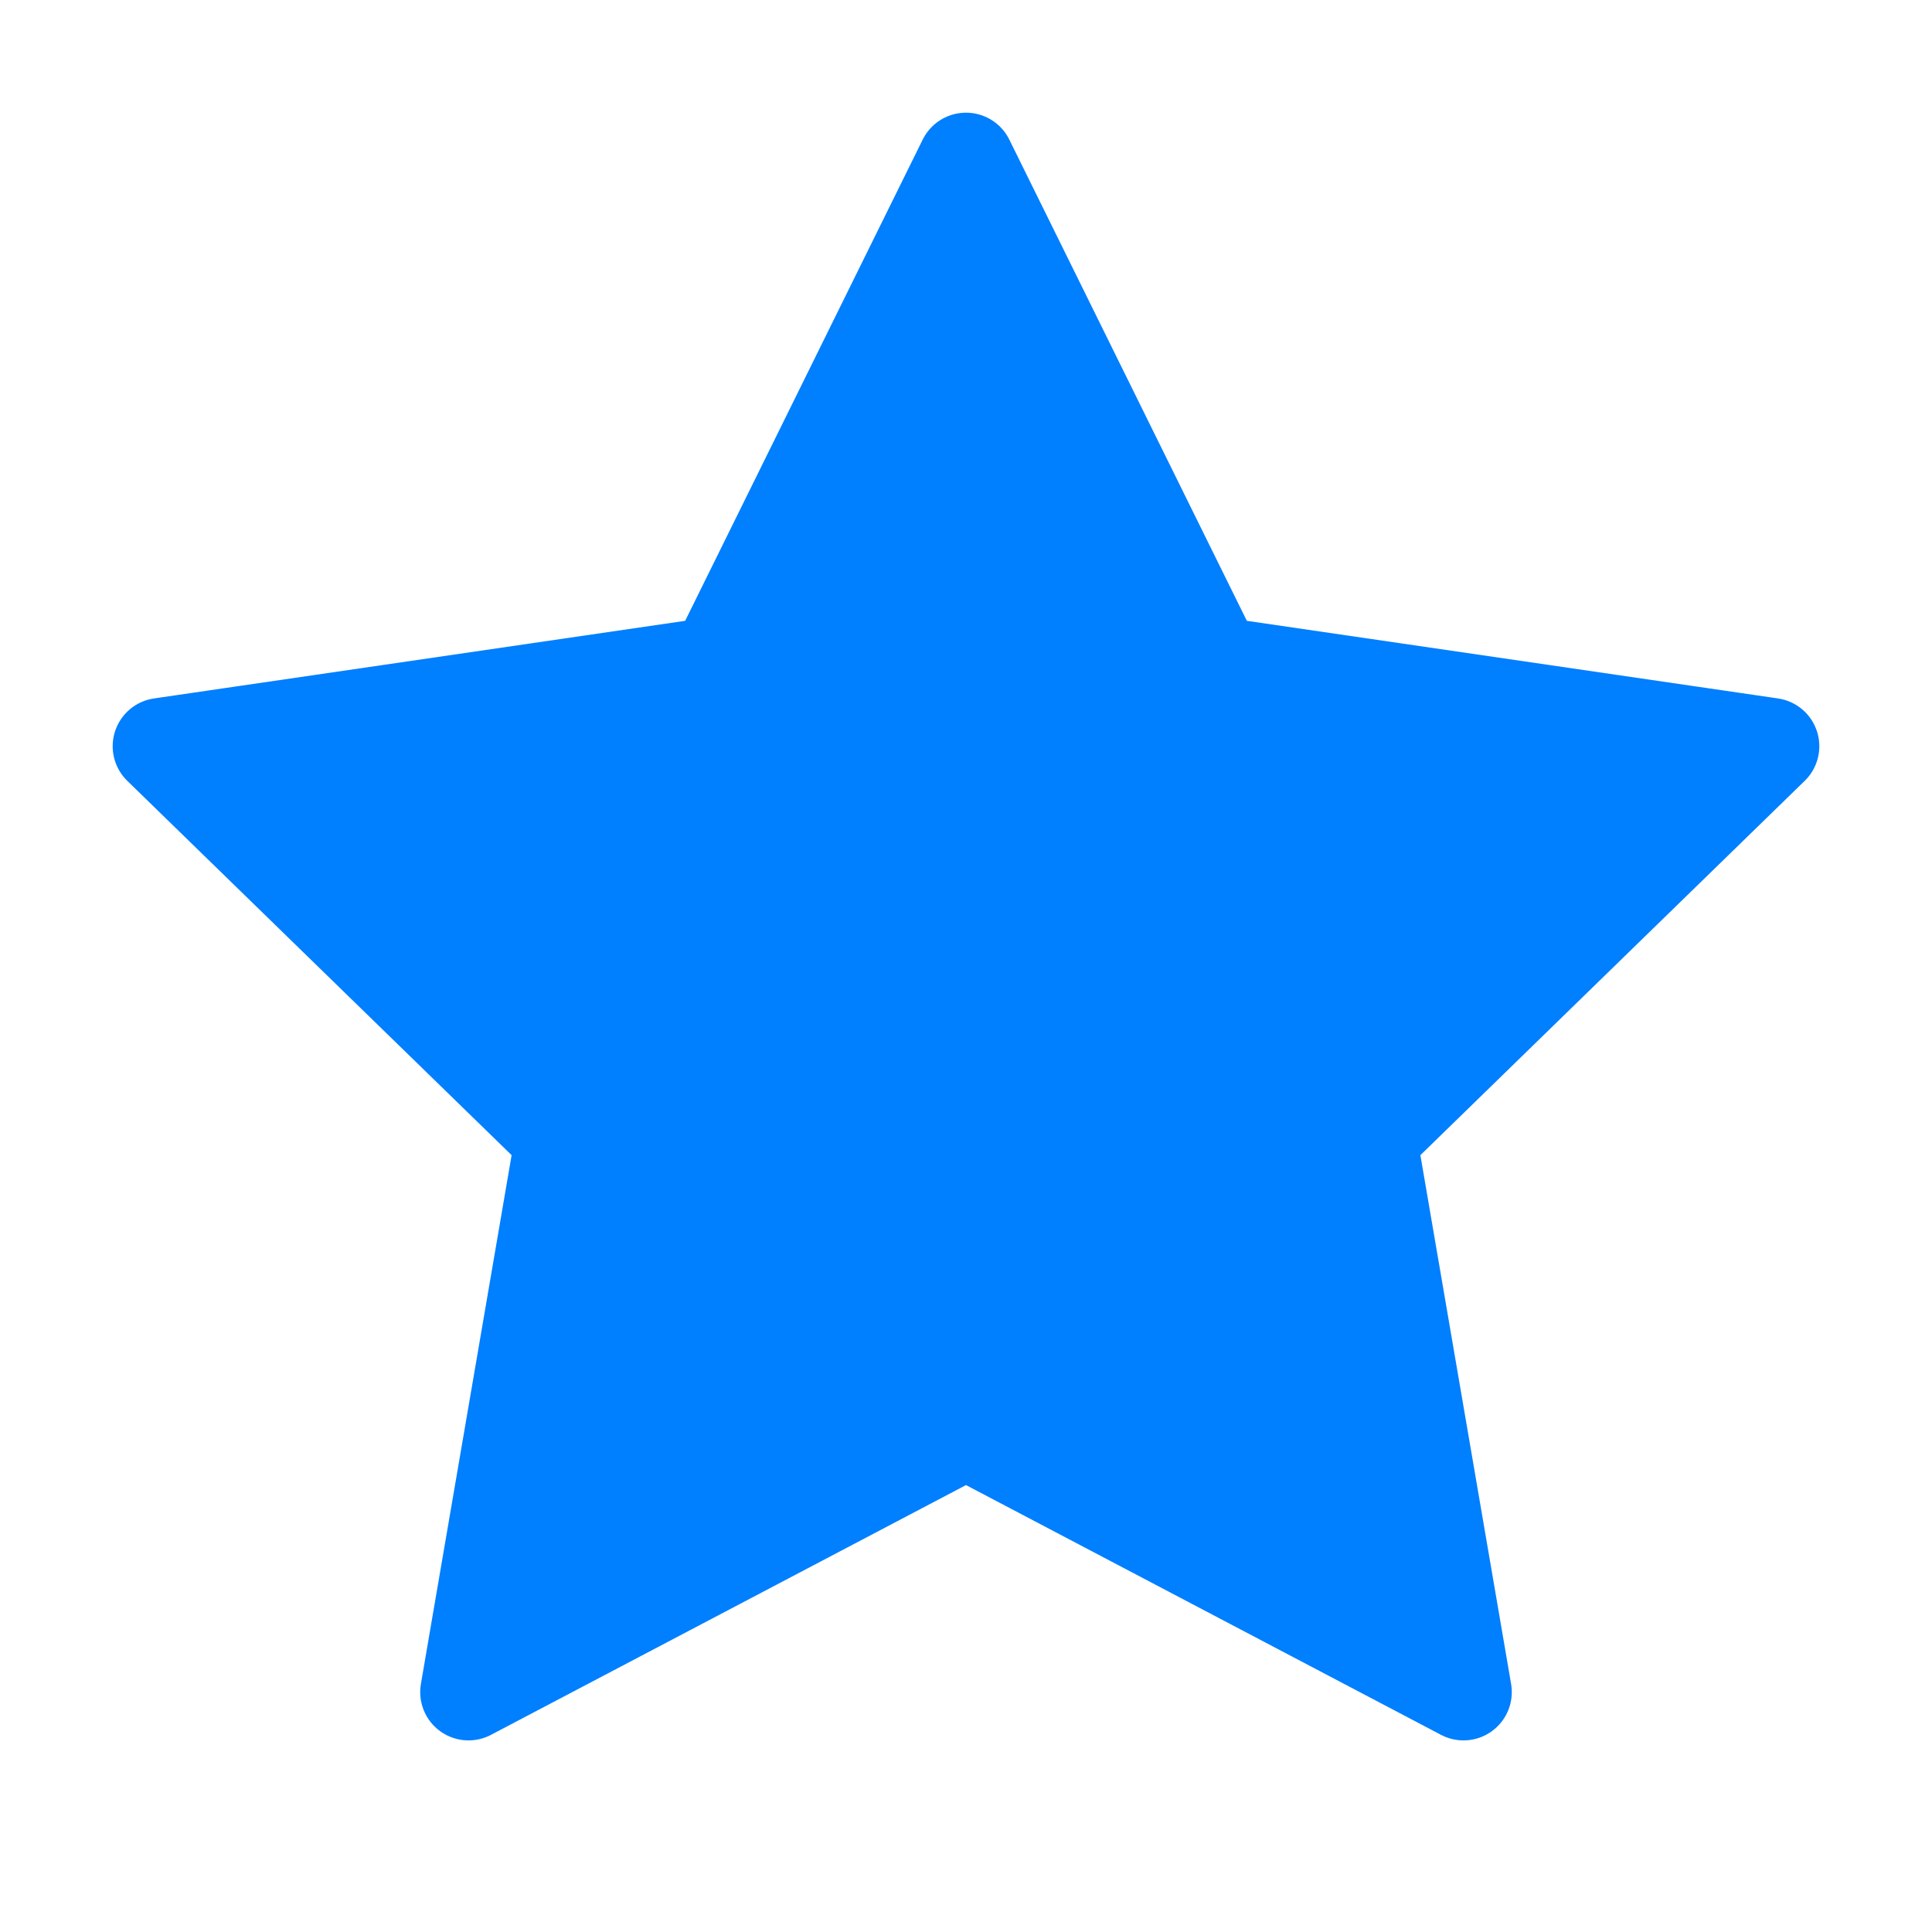
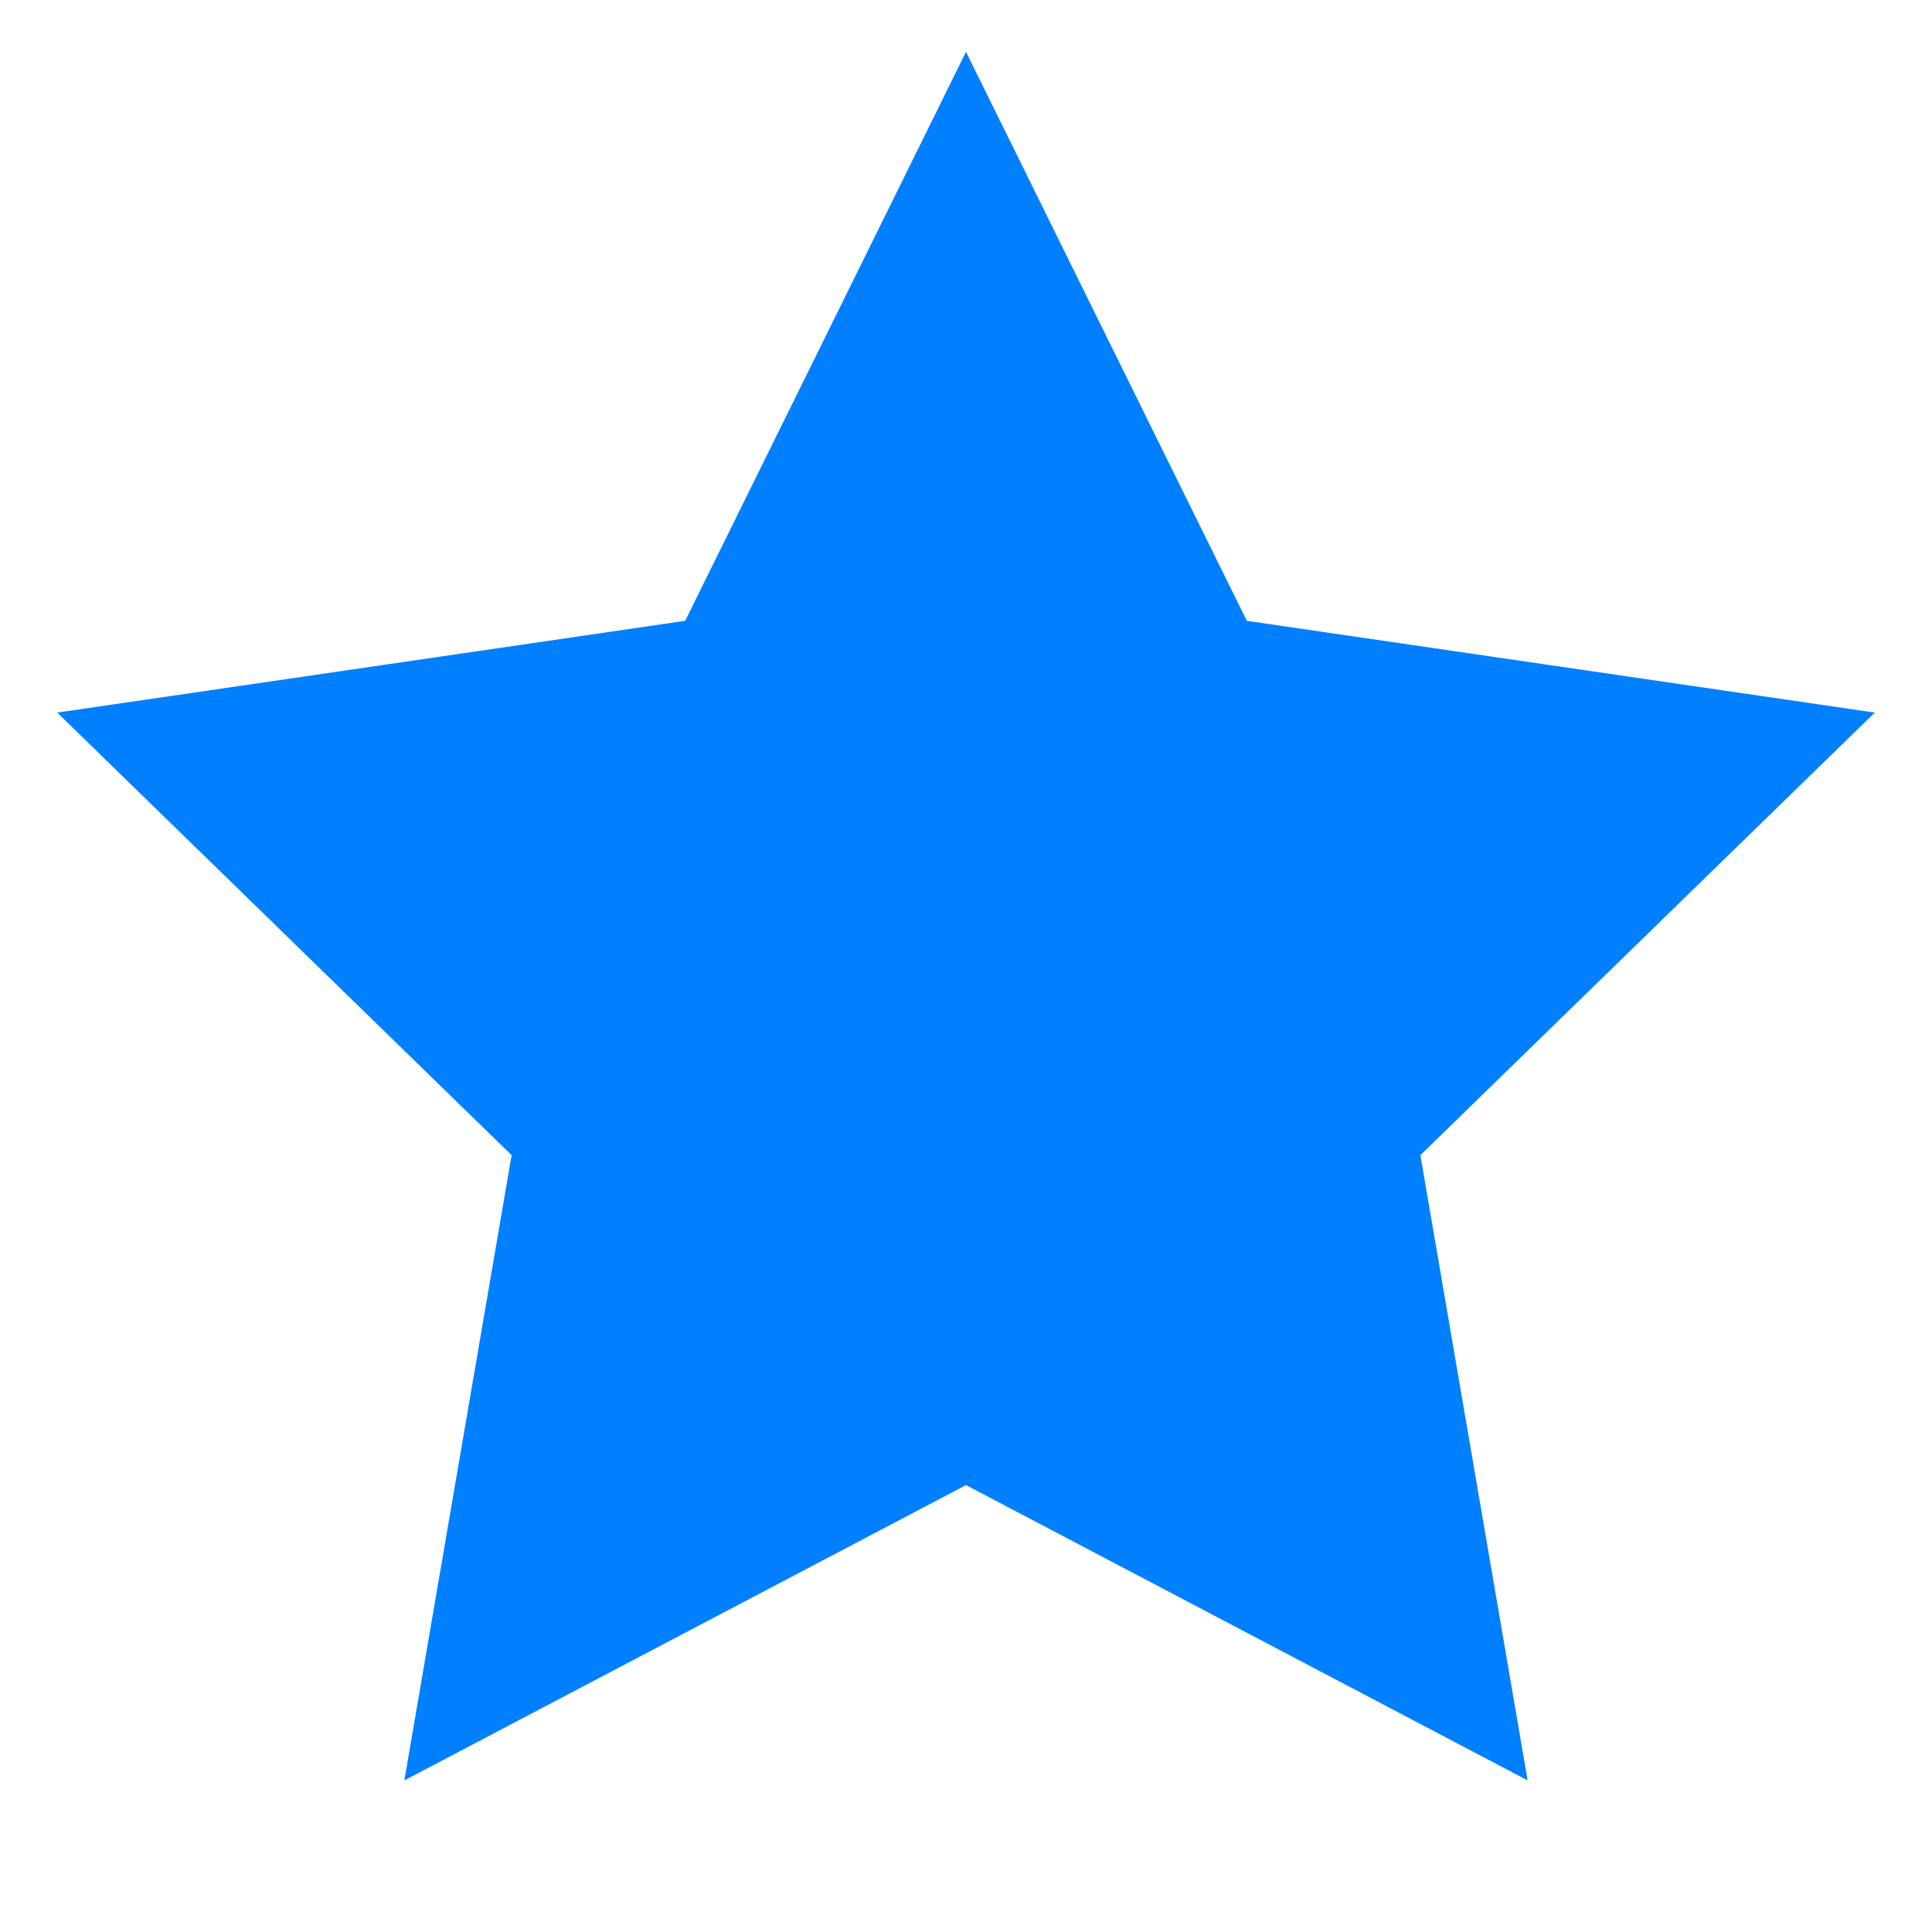
<svg xmlns="http://www.w3.org/2000/svg" width="40" height="40" viewBox="0 0 40 40" fill="none">
-   <path d="M20 3.333L25.15 13.767L36.667 15.45L28.333 23.567L30.3 35.033L20 29.617L9.7 35.033L11.667 23.567L3.333 15.45L14.85 13.767L20 3.333Z" fill="#007FFF" stroke="#007FFF" stroke-width="2" stroke-linecap="round" stroke-linejoin="round" />
+   <path d="M20 3.333L25.15 13.767L36.667 15.45L28.333 23.567L30.3 35.033L20 29.617L9.7 35.033L11.667 23.567L3.333 15.45L14.85 13.767L20 3.333Z" fill="#007FFF" stroke="#007FFF" stroke-width="2" stroke-linecap="round" strokeLinejoin="round" />
</svg>
